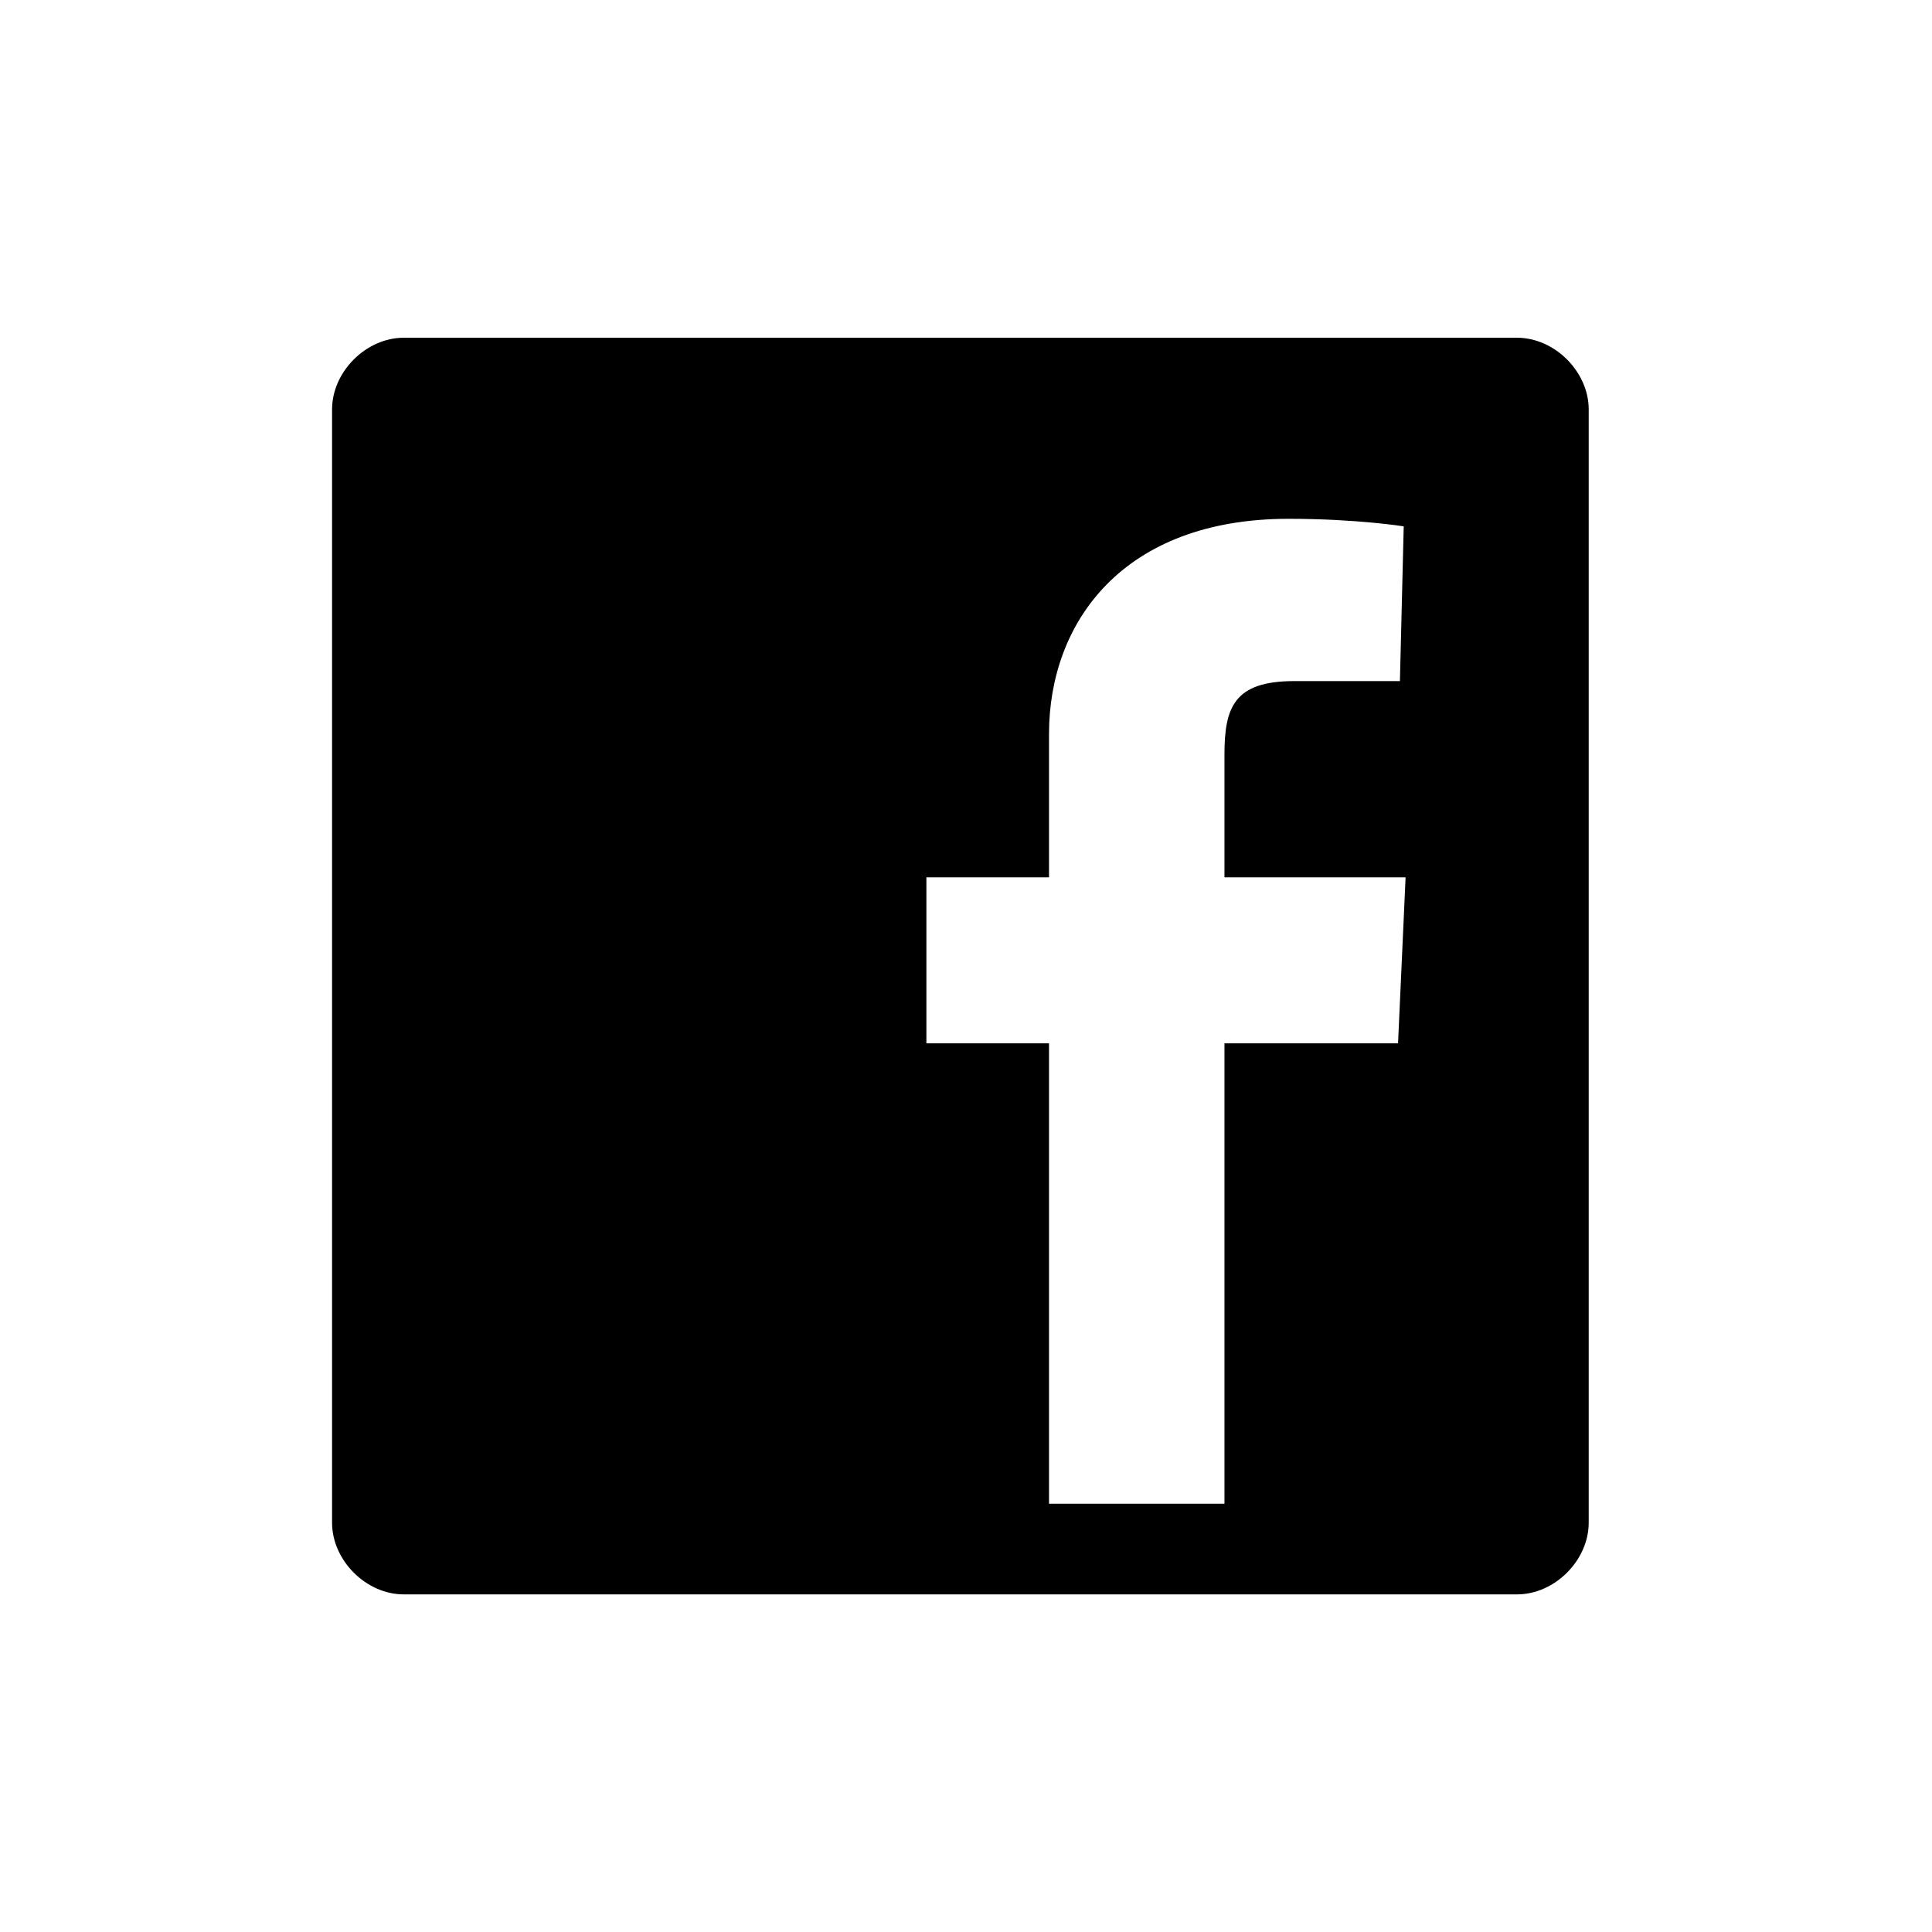
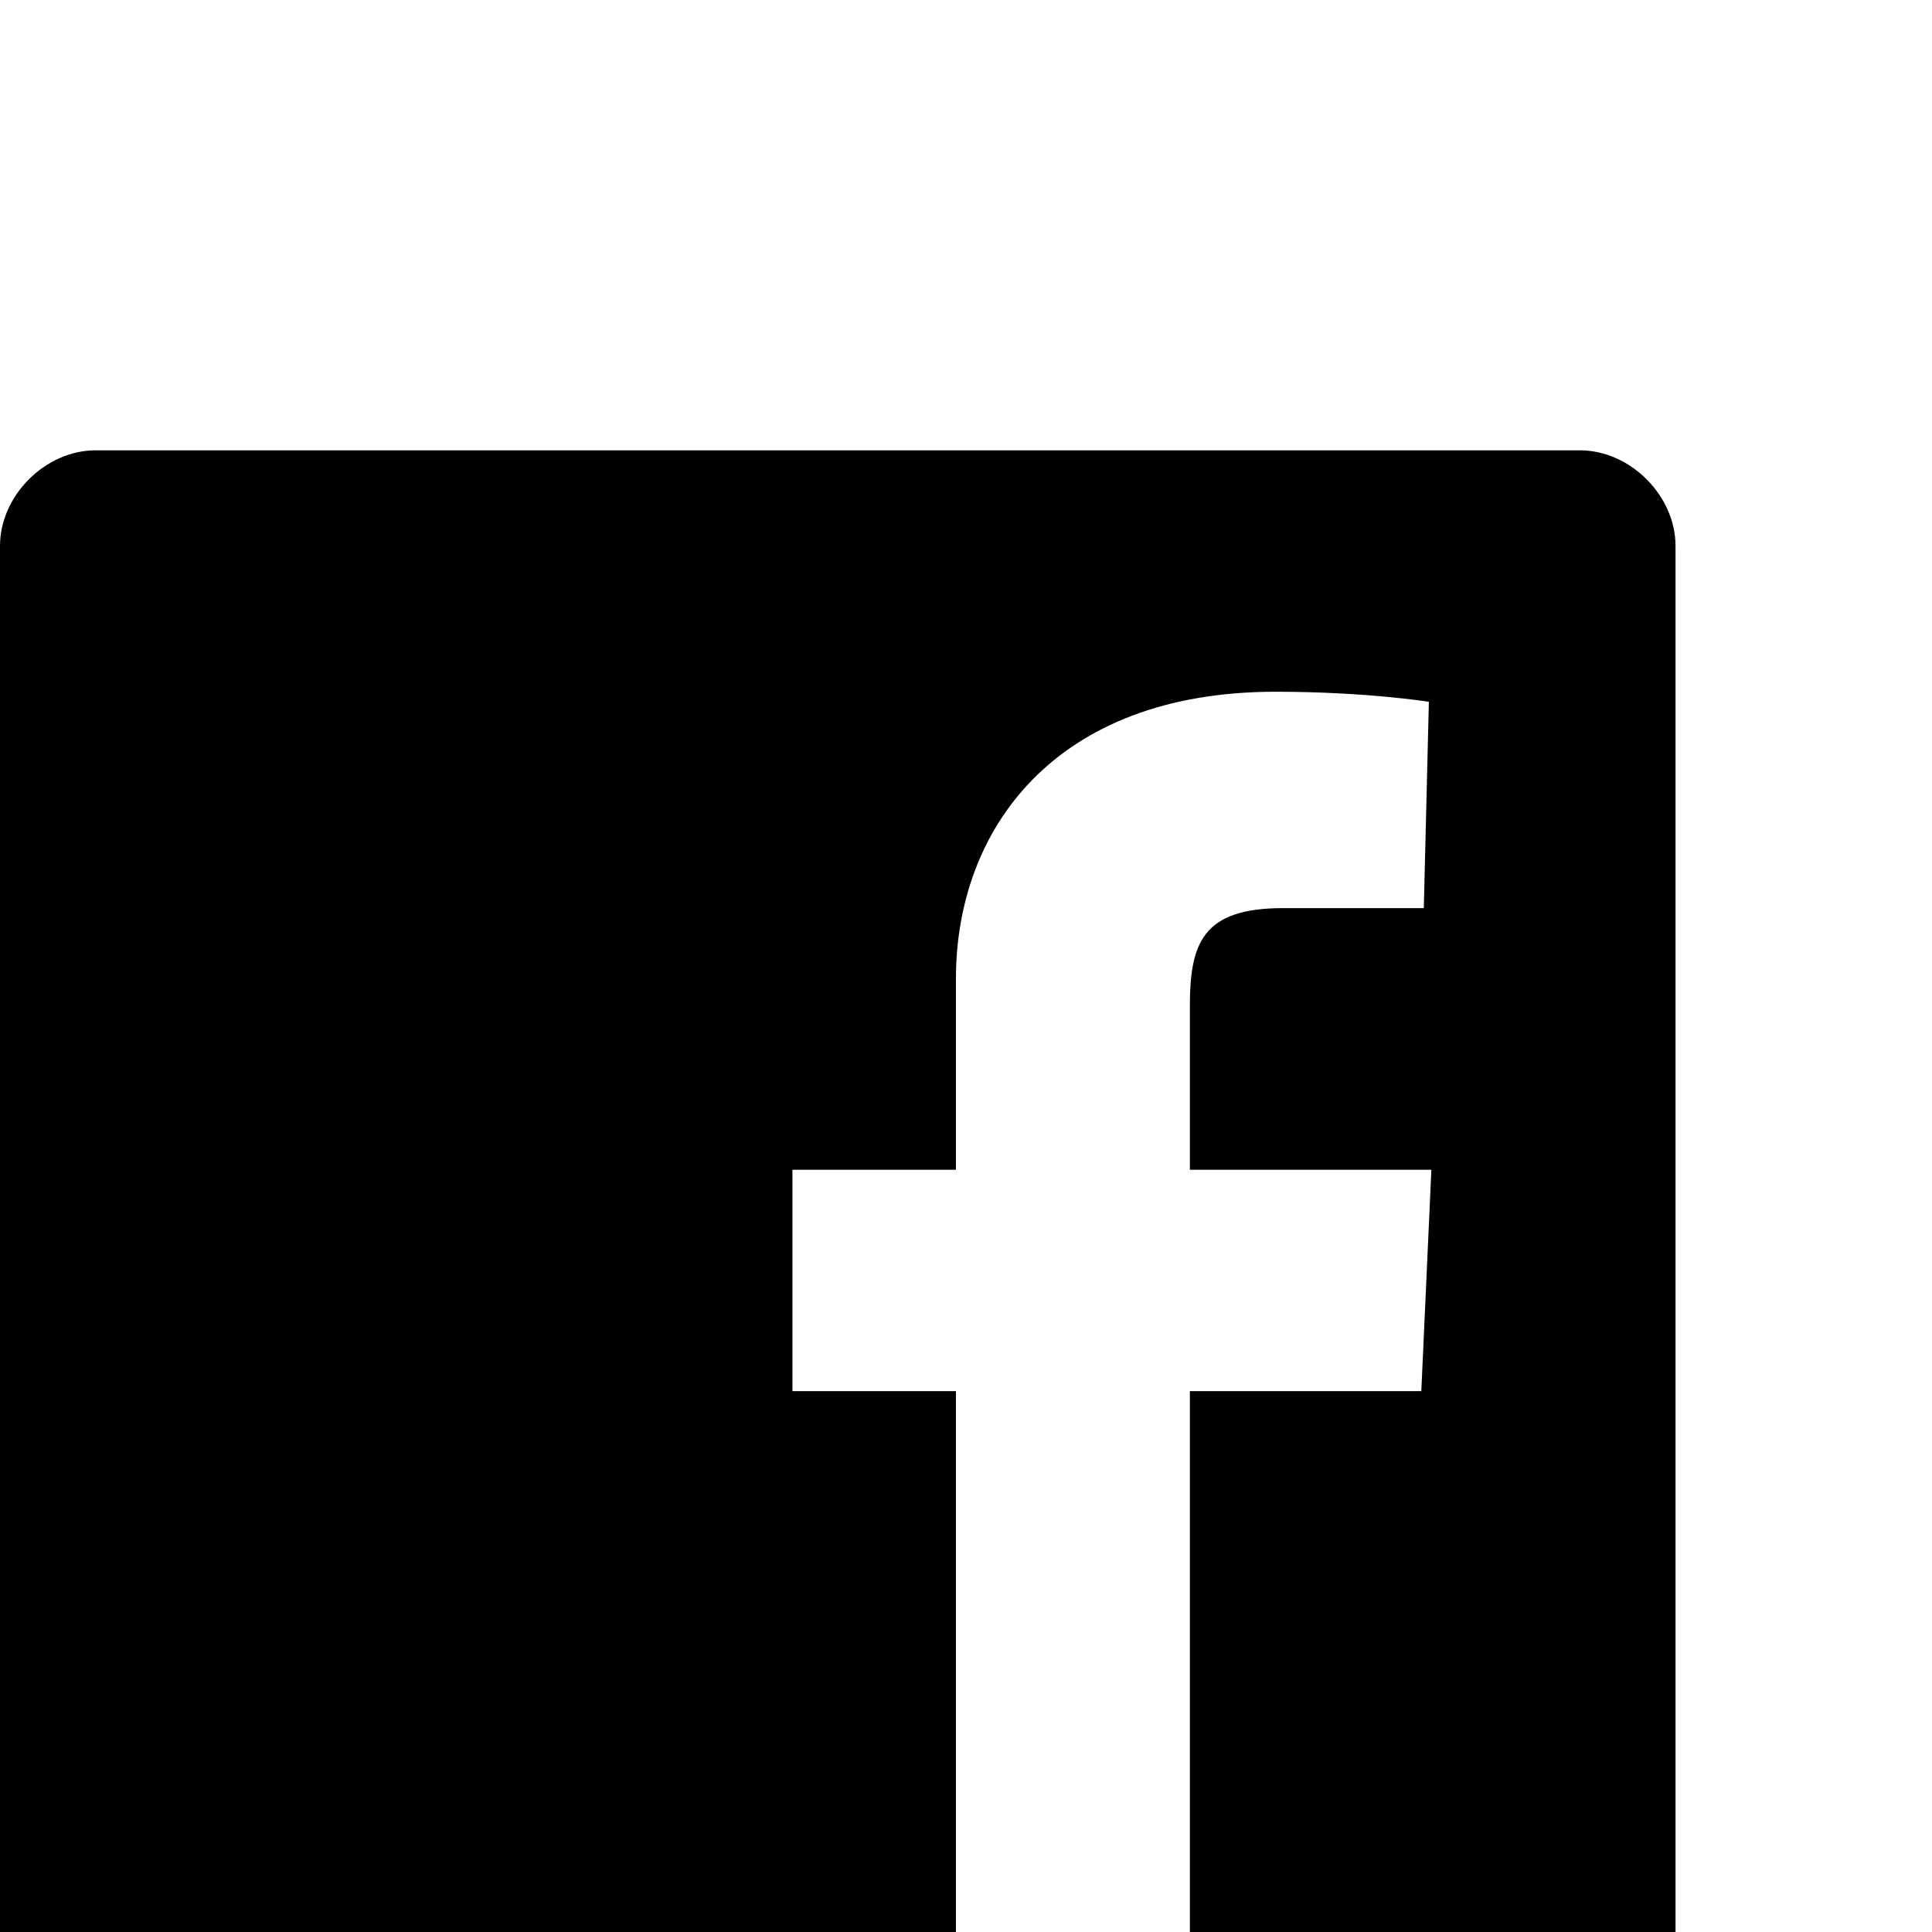
- <svg xmlns="http://www.w3.org/2000/svg" fill="#000000" width="800px" height="800px" viewBox="-5.5 0 32 32" version="1.1">
-   <path d="M1.188 5.594h18.438c0.625 0 1.188 0.563 1.188 1.188v18.438c0 0.625-0.563 1.188-1.188 1.188h-18.438c-0.625 0-1.188-0.563-1.188-1.188v-18.438c0-0.625 0.563-1.188 1.188-1.188zM14.781 17.281h2.875l0.125-2.75h-3v-2.031c0-0.781 0.156-1.219 1.156-1.219h1.75l0.063-2.563s-0.781-0.125-1.906-0.125c-2.75 0-3.969 1.719-3.969 3.563v2.375h-2.031v2.75h2.031v7.625h2.906v-7.625z" />
+ <svg xmlns="http://www.w3.org/2000/svg" fill="currentColor" viewBox="0 0 24 24">
+   <path d="M1.188 5.594h18.438c.625 0 1.188.563 1.188 1.188V25.22c0 .625-.563 1.188-1.188 1.188H1.188C.563 26.408 0 25.845 0 25.22V6.782c0-.625.563-1.188 1.188-1.188m13.593 11.687h2.875l.125-2.75h-3V12.5c0-.781.156-1.219 1.156-1.219h1.75l.063-2.563s-.781-.125-1.906-.125c-2.75 0-3.969 1.719-3.969 3.563v2.375H9.844v2.75h2.031v7.625h2.906z" />
</svg>
